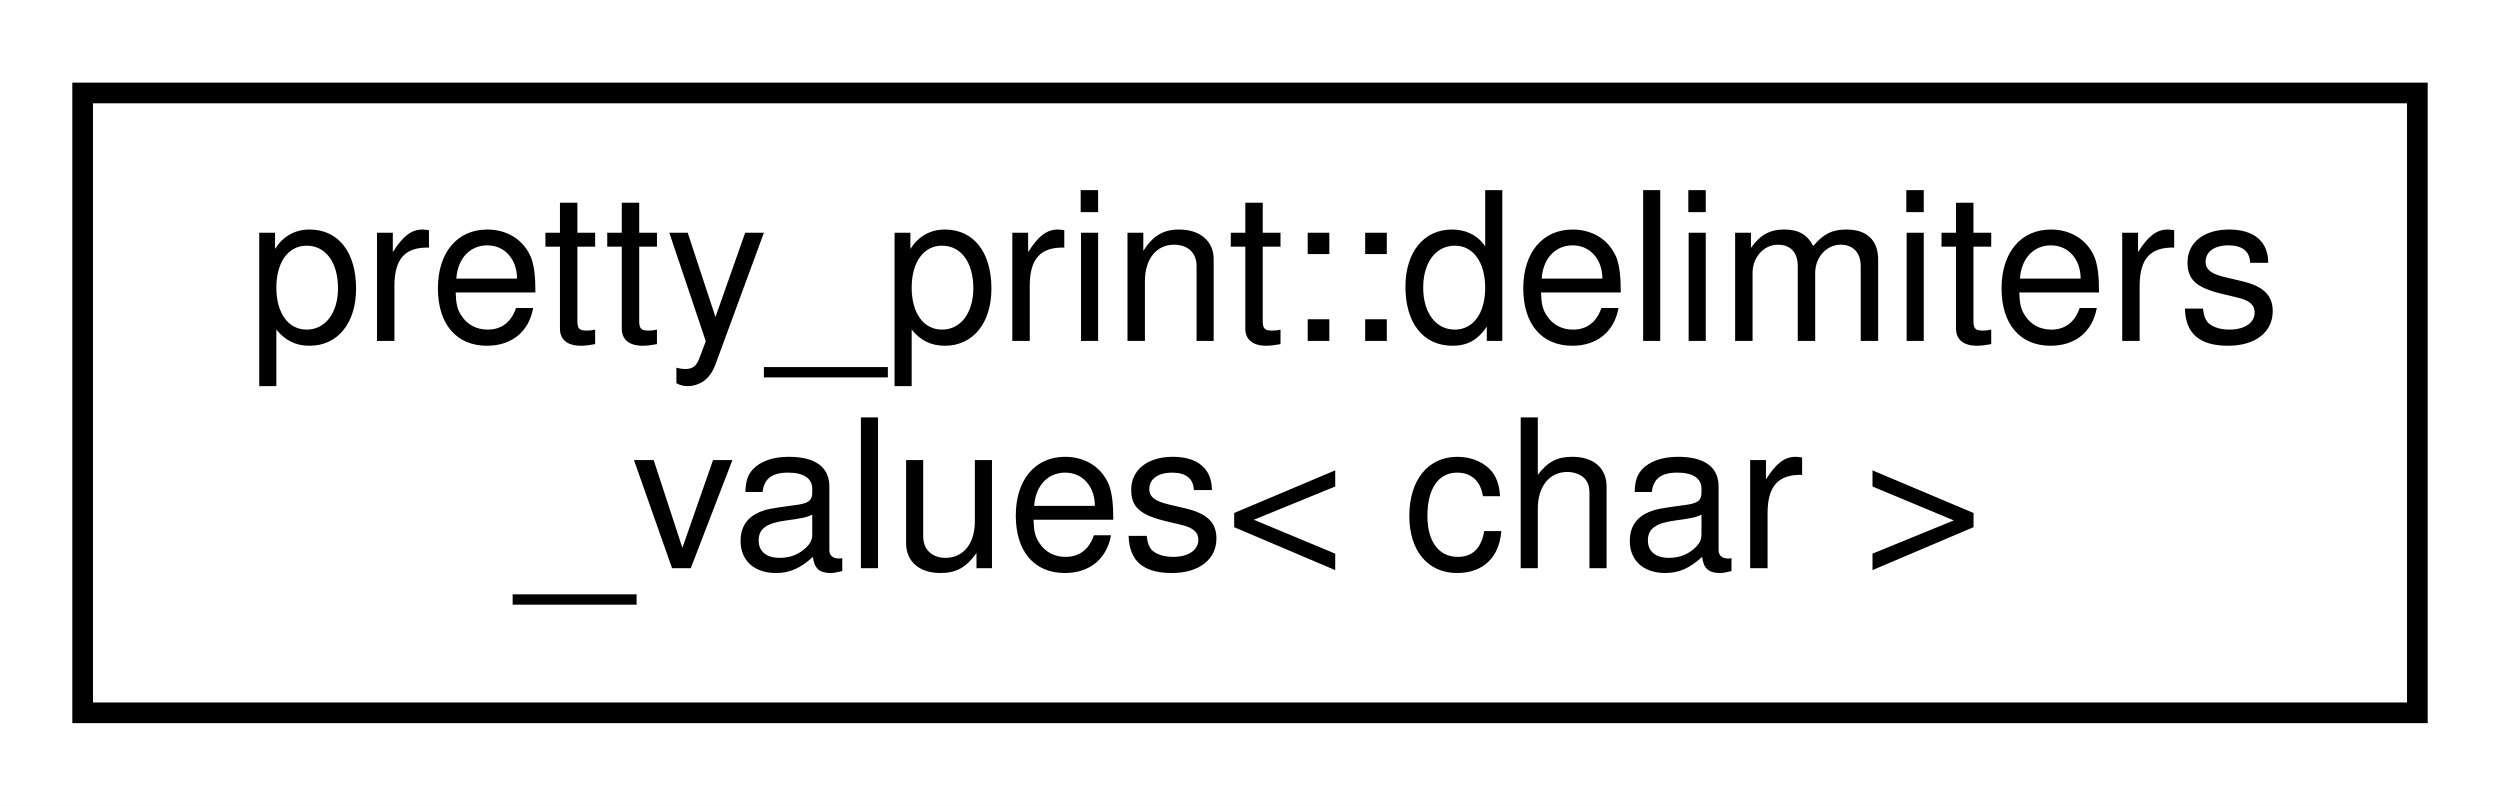
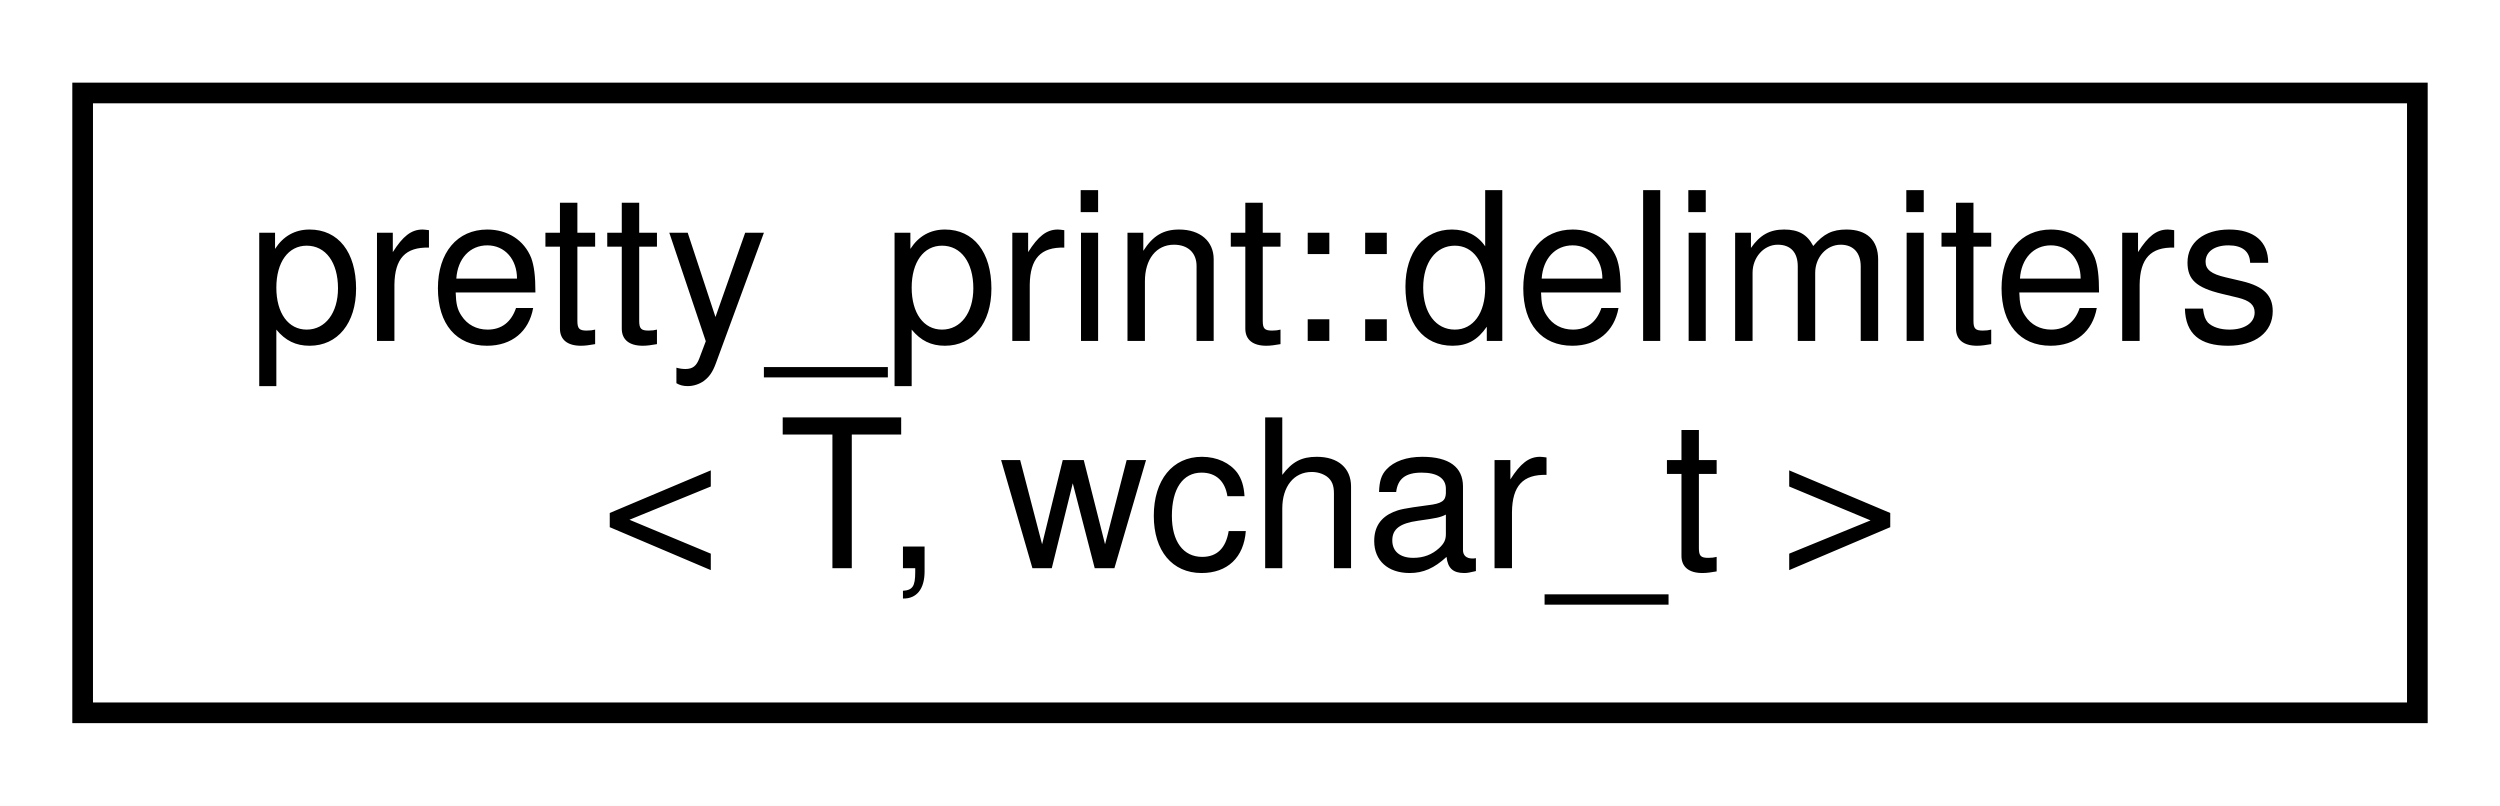
<svg xmlns="http://www.w3.org/2000/svg" xmlns:xlink="http://www.w3.org/1999/xlink" width="121pt" height="39pt" viewBox="0.00 0.00 121.00 39.00">
  <g id="graph0" class="graph" transform="scale(1 1) rotate(0) translate(4 35)">
    <polygon fill="white" stroke="transparent" points="-4,4 -4,-35 117,-35 117,4 -4,4" />
    <g id="node1" class="node">
      <g id="a_node1">
-         <a xlink:href="da/de1/structpretty__print_1_1delimiters__values.html" target="_top" xlink:title=" ">
+         <a xlink:href="d8/d34/structpretty__print_1_1delimiters_3_01_t_00_01wchar__t_01_4.html" target="_top" xlink:title=" ">
          <polygon fill="white" stroke="black" points="0,-0.5 0,-30.5 113,-30.5 113,-0.5 0,-0.5" />
          <text text-anchor="start" x="8" y="-18.5" font-family="Helvetica,sans-Serif" font-size="10.00">pretty_print::delimiters</text>
-           <text text-anchor="middle" x="56.5" y="-7.5" font-family="Helvetica,sans-Serif" font-size="10.00">_values&lt; char &gt;</text>
+           <text text-anchor="middle" x="56.5" y="-7.5" font-family="Helvetica,sans-Serif" font-size="10.00">&lt; T, wchar_t &gt;</text>
        </a>
      </g>
    </g>
  </g>
</svg>
